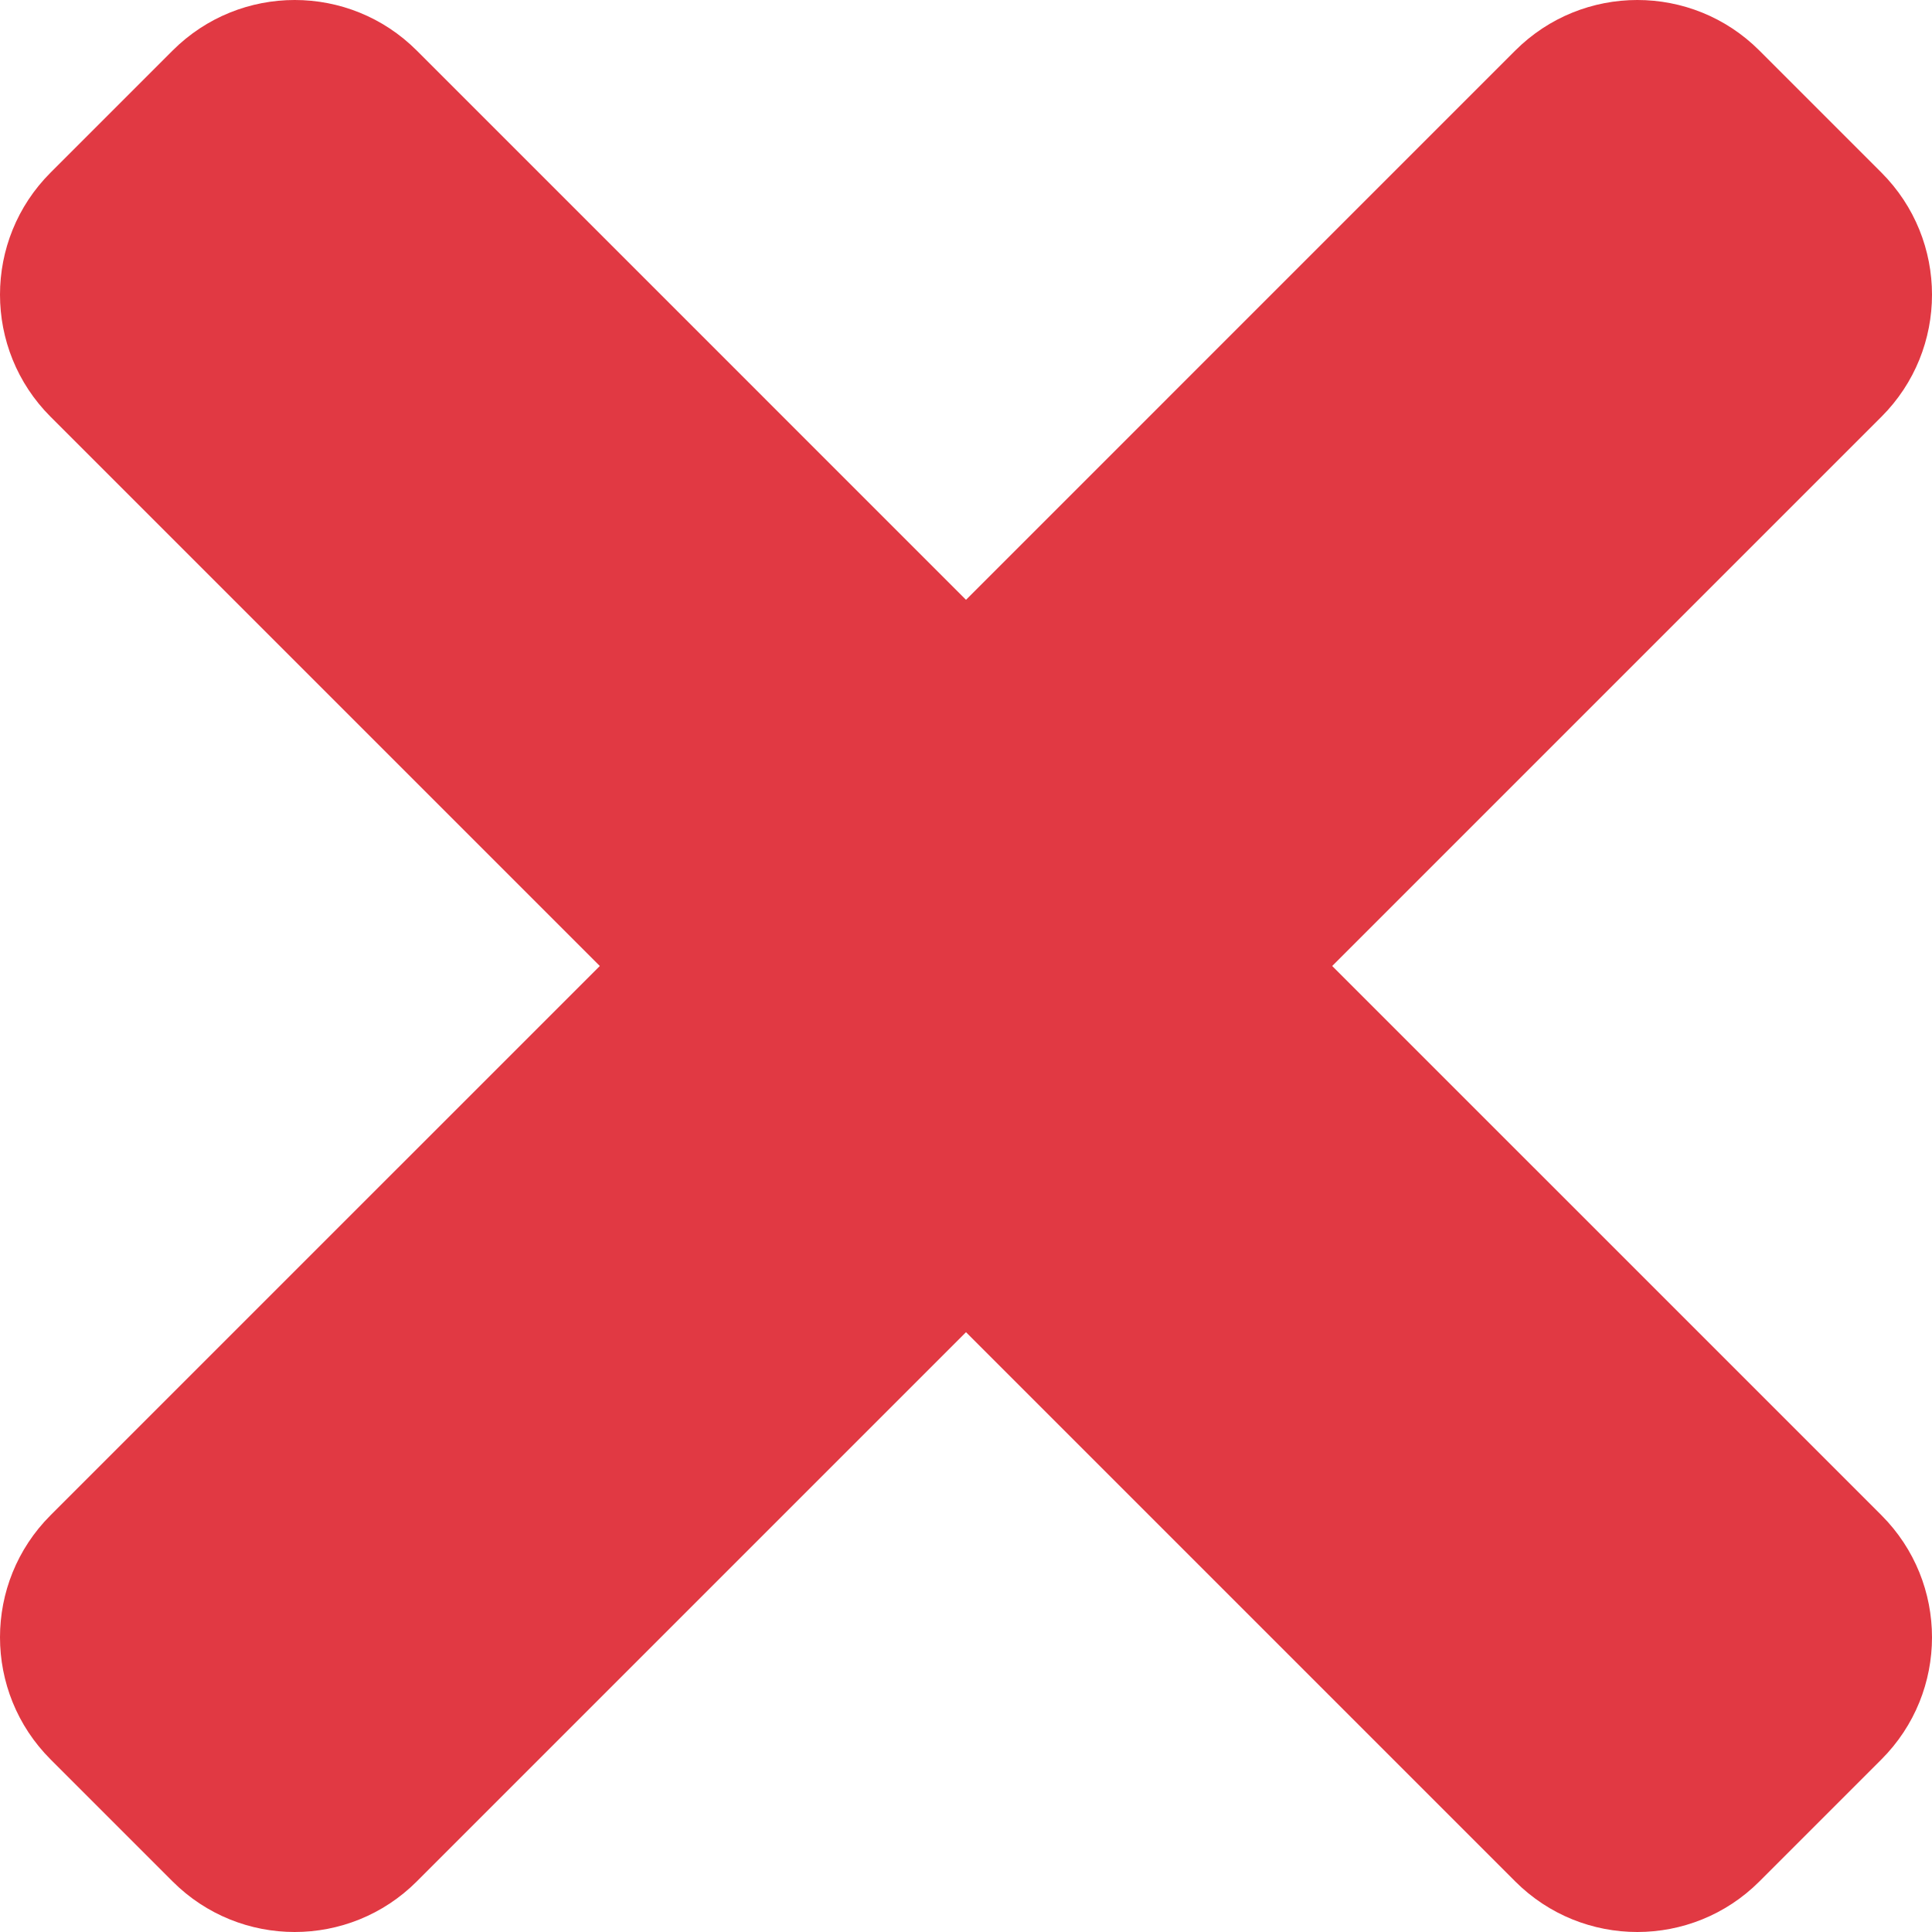
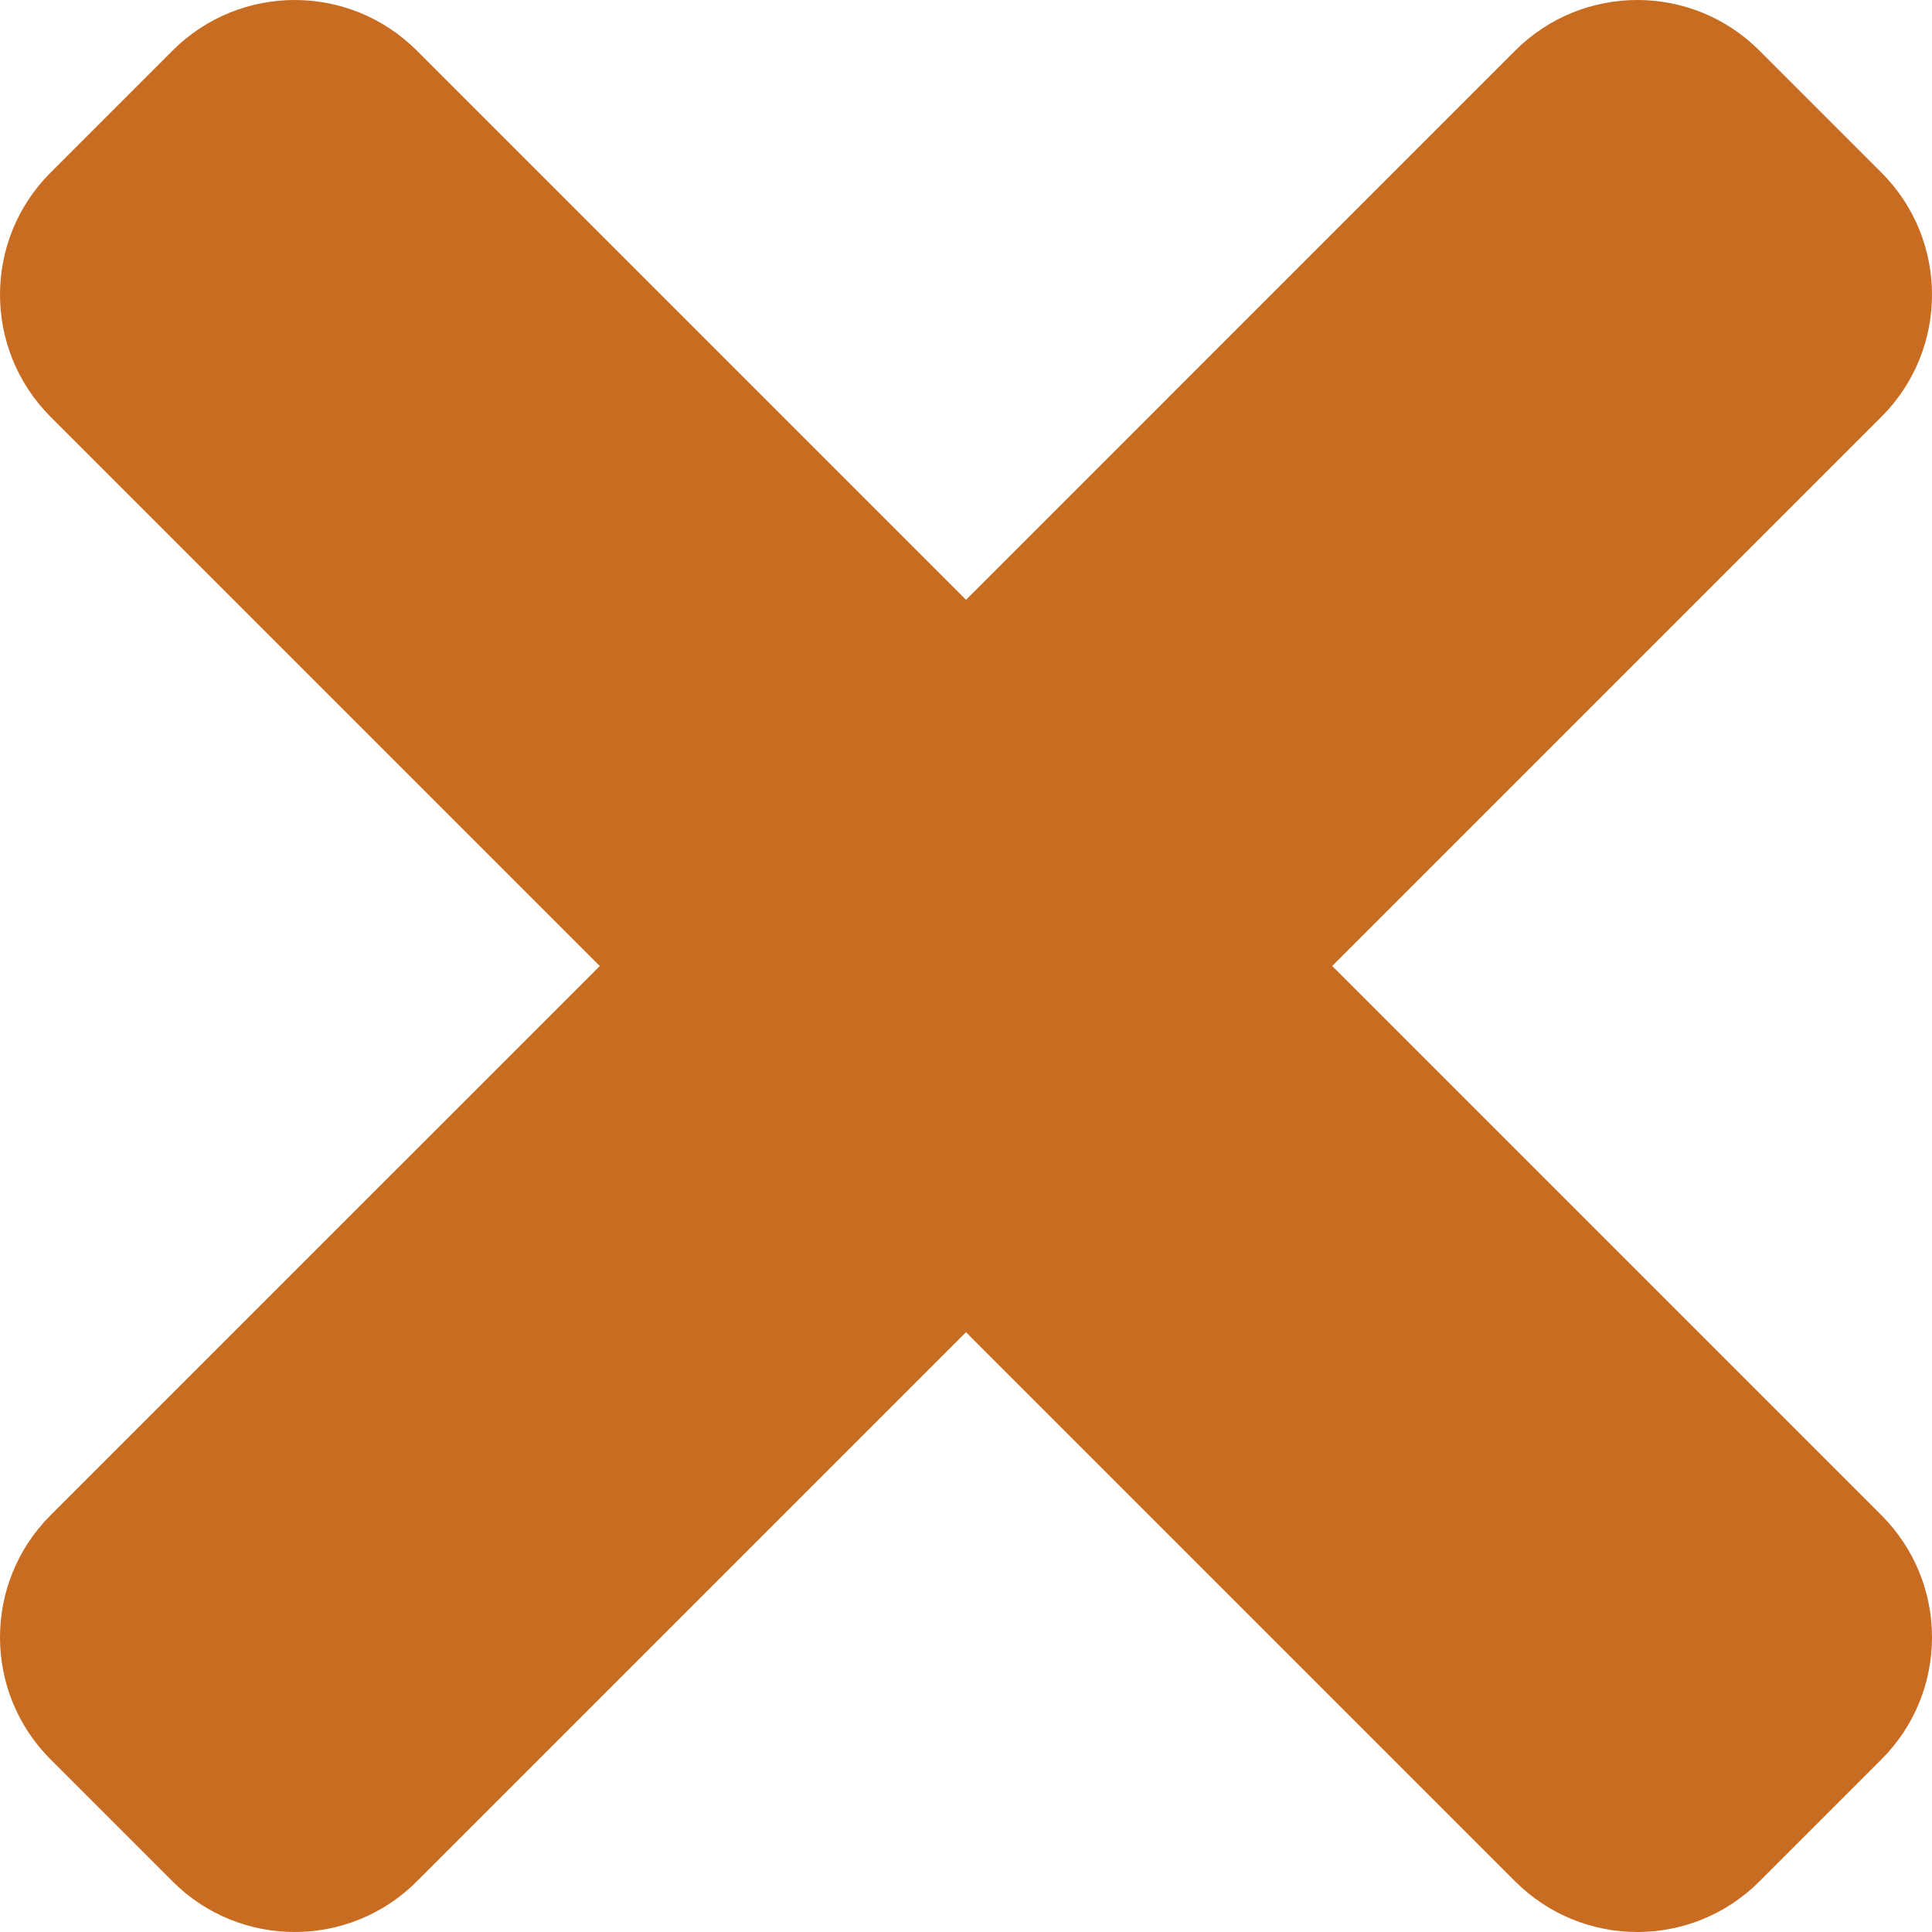
<svg xmlns="http://www.w3.org/2000/svg" height="352" width="352" id="svg4" version="1.1" viewBox="0 0 352 352" role="img" class="svg-inline--fa fa-times fa-w-11" data-icon="times" data-prefix="fas" focusable="false" aria-hidden="true">
  <defs id="defs8" />
-   <path fill="#e13943" id="path2" d="M 242.72,176 342.79,75.93 c 12.28,-12.28 12.28,-32.19 0,-44.48 L 320.55,9.21 c -12.28,-12.28 -32.19,-12.28 -44.48,0 L 176,109.28 75.93,9.21 C 63.65,-3.07 43.74,-3.07 31.45,9.21 L 9.21,31.45 c -12.28,12.28 -12.28,32.19 0,44.48 L 109.28,176 9.21,276.07 c -12.28,12.28 -12.28,32.19 0,44.48 l 22.24,22.24 c 12.28,12.28 32.2,12.28 44.48,0 L 176,242.72 276.07,342.79 c 12.28,12.28 32.2,12.28 44.48,0 l 22.24,-22.24 c 12.28,-12.28 12.28,-32.19 0,-44.48 z" />
+   <path fill="#c86c21" id="path2" d="M 242.72,176 342.79,75.93 c 12.28,-12.28 12.28,-32.19 0,-44.48 L 320.55,9.21 c -12.28,-12.28 -32.19,-12.28 -44.48,0 L 176,109.28 75.93,9.21 C 63.65,-3.07 43.74,-3.07 31.45,9.21 L 9.21,31.45 c -12.28,12.28 -12.28,32.19 0,44.48 L 109.28,176 9.21,276.07 c -12.28,12.28 -12.28,32.19 0,44.48 l 22.24,22.24 c 12.28,12.28 32.2,12.28 44.48,0 L 176,242.72 276.07,342.79 c 12.28,12.28 32.2,12.28 44.48,0 l 22.24,-22.24 c 12.28,-12.28 12.28,-32.19 0,-44.48 z" />
</svg>
